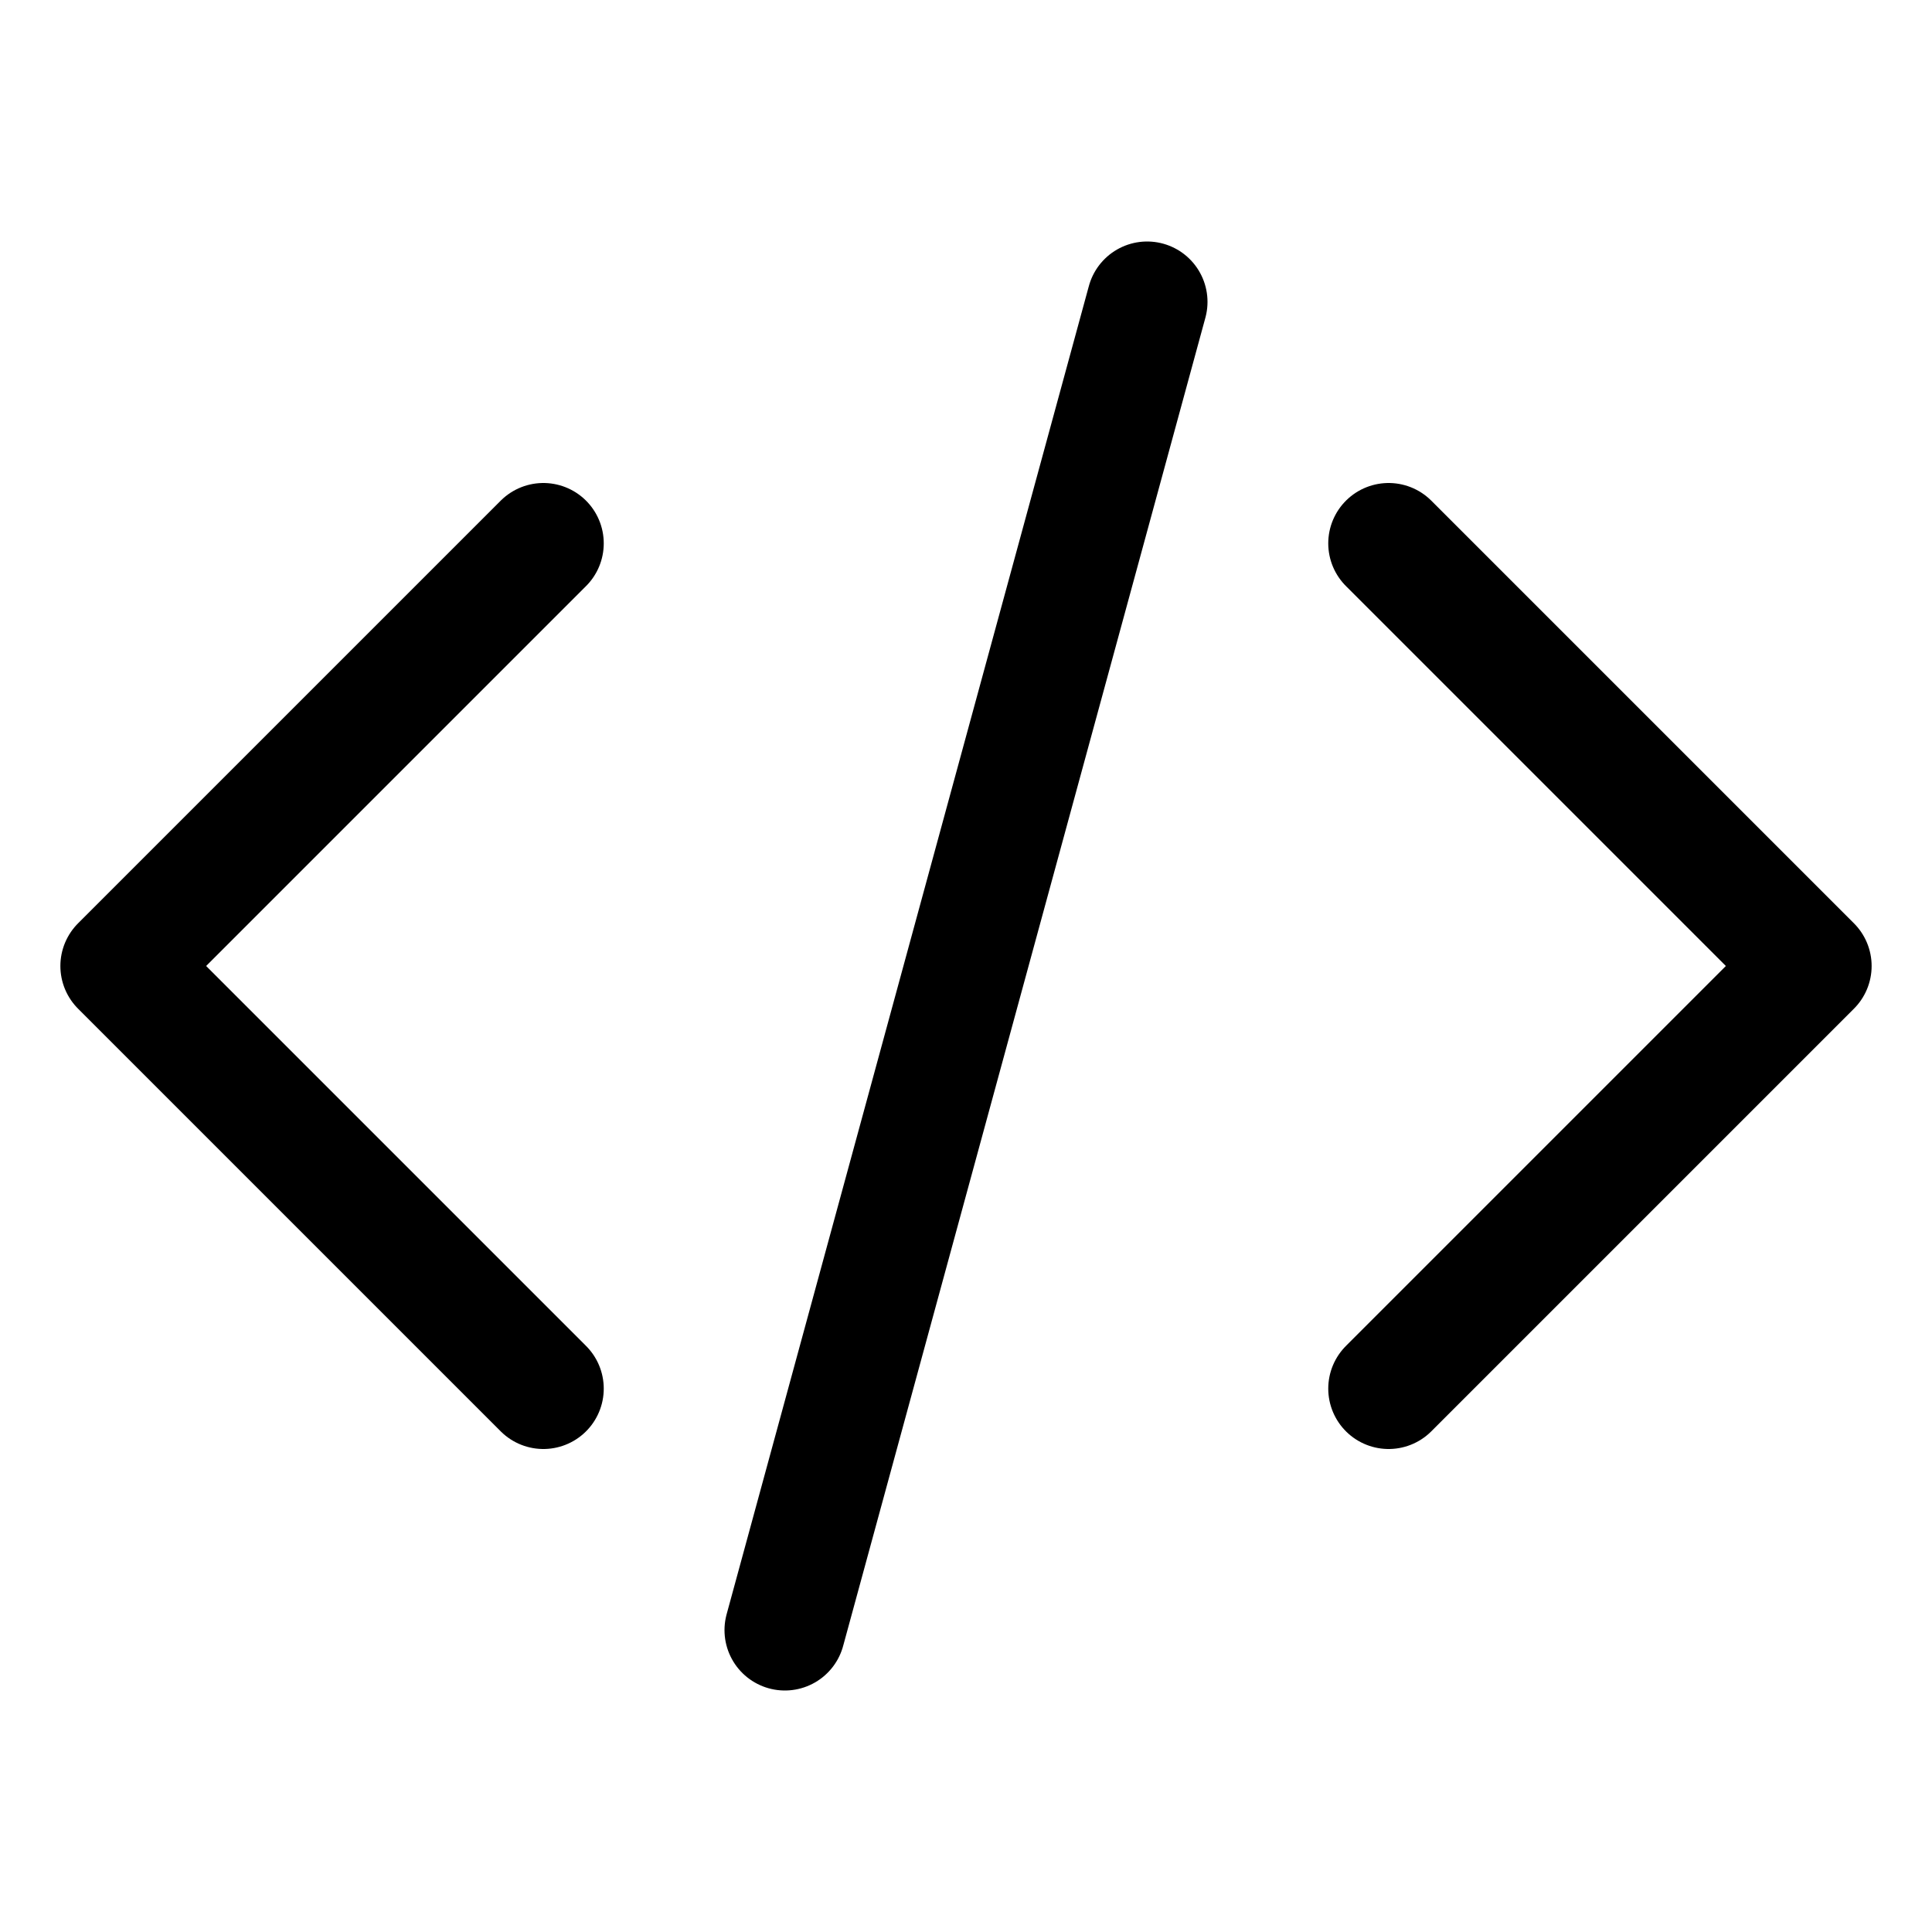
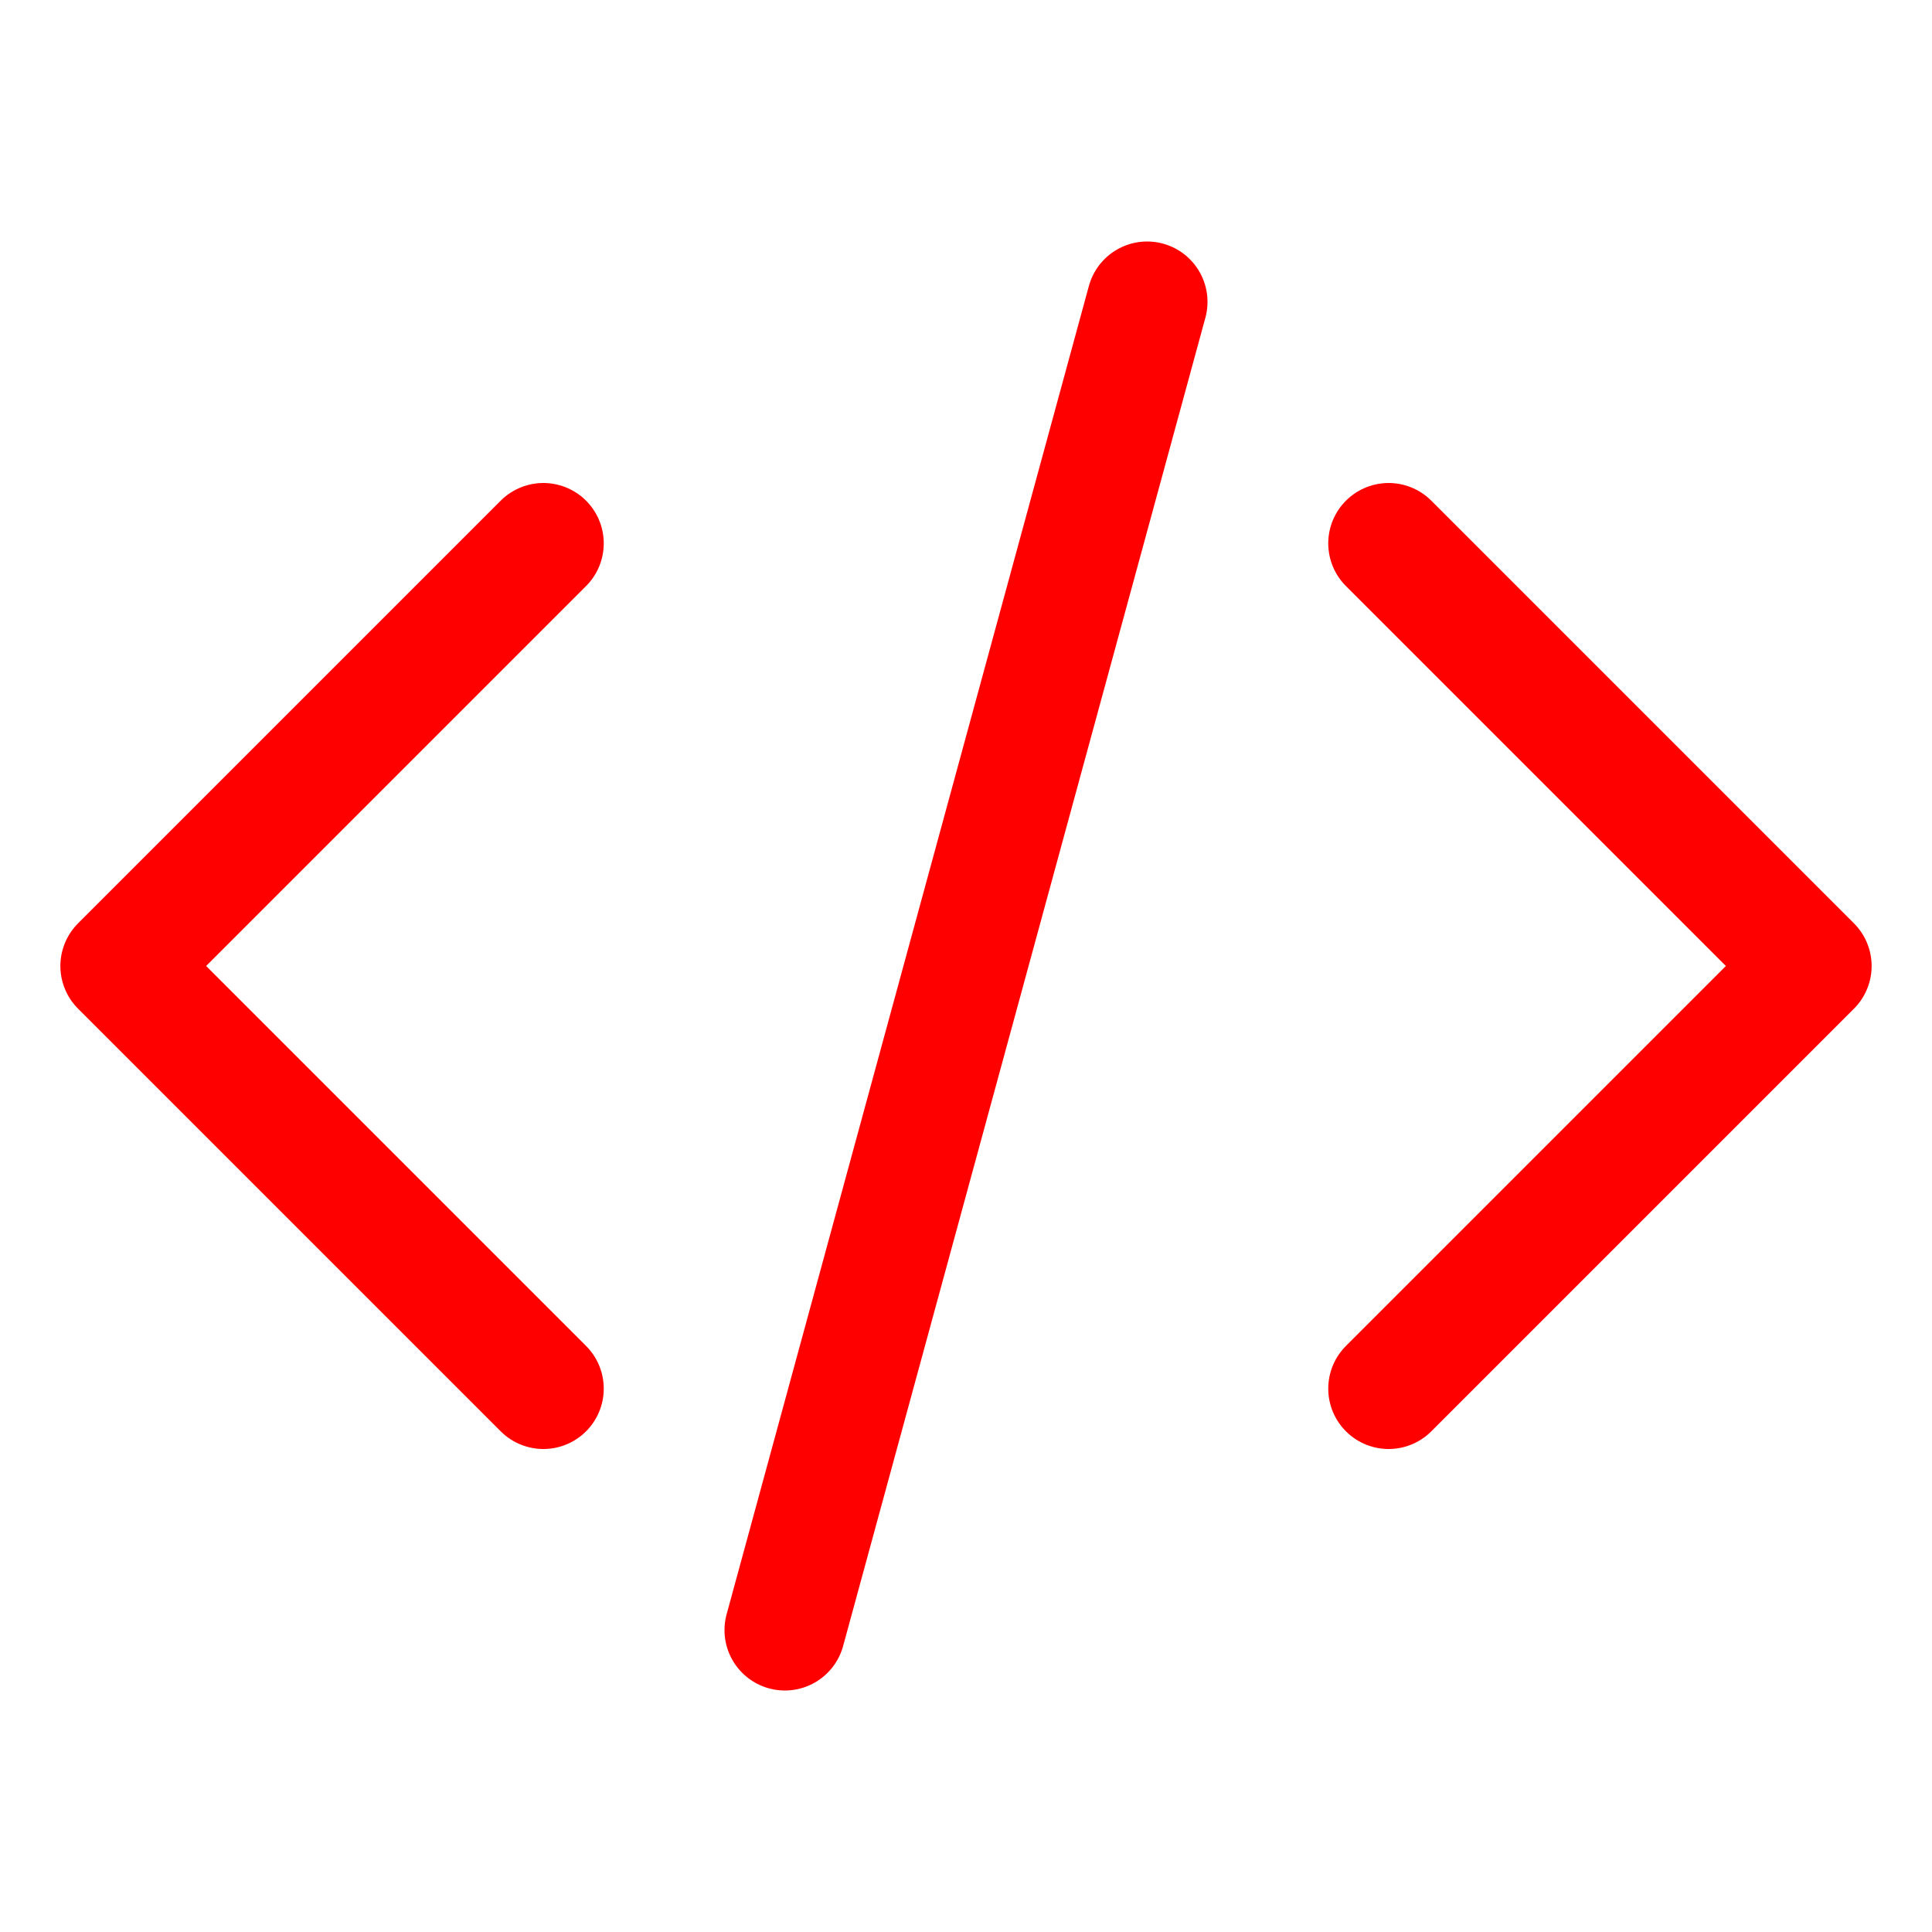
- <svg xmlns="http://www.w3.org/2000/svg" fill="none" viewBox="0 0 24 24" stroke-width="1.5" stroke="currentColor" class="w-6 h-6">
+ <svg xmlns="http://www.w3.org/2000/svg" fill="none" viewBox="0 0 24 24" stroke-width="1.5" stroke="red" class="w-6 h-6">
  <path stroke-linecap="round" stroke-linejoin="round" d="M17.25 6.75L22.5 12l-5.25 5.25m-10.5 0L1.5 12l5.25-5.25m7.5-3l-4.5 16.5" />
</svg>
